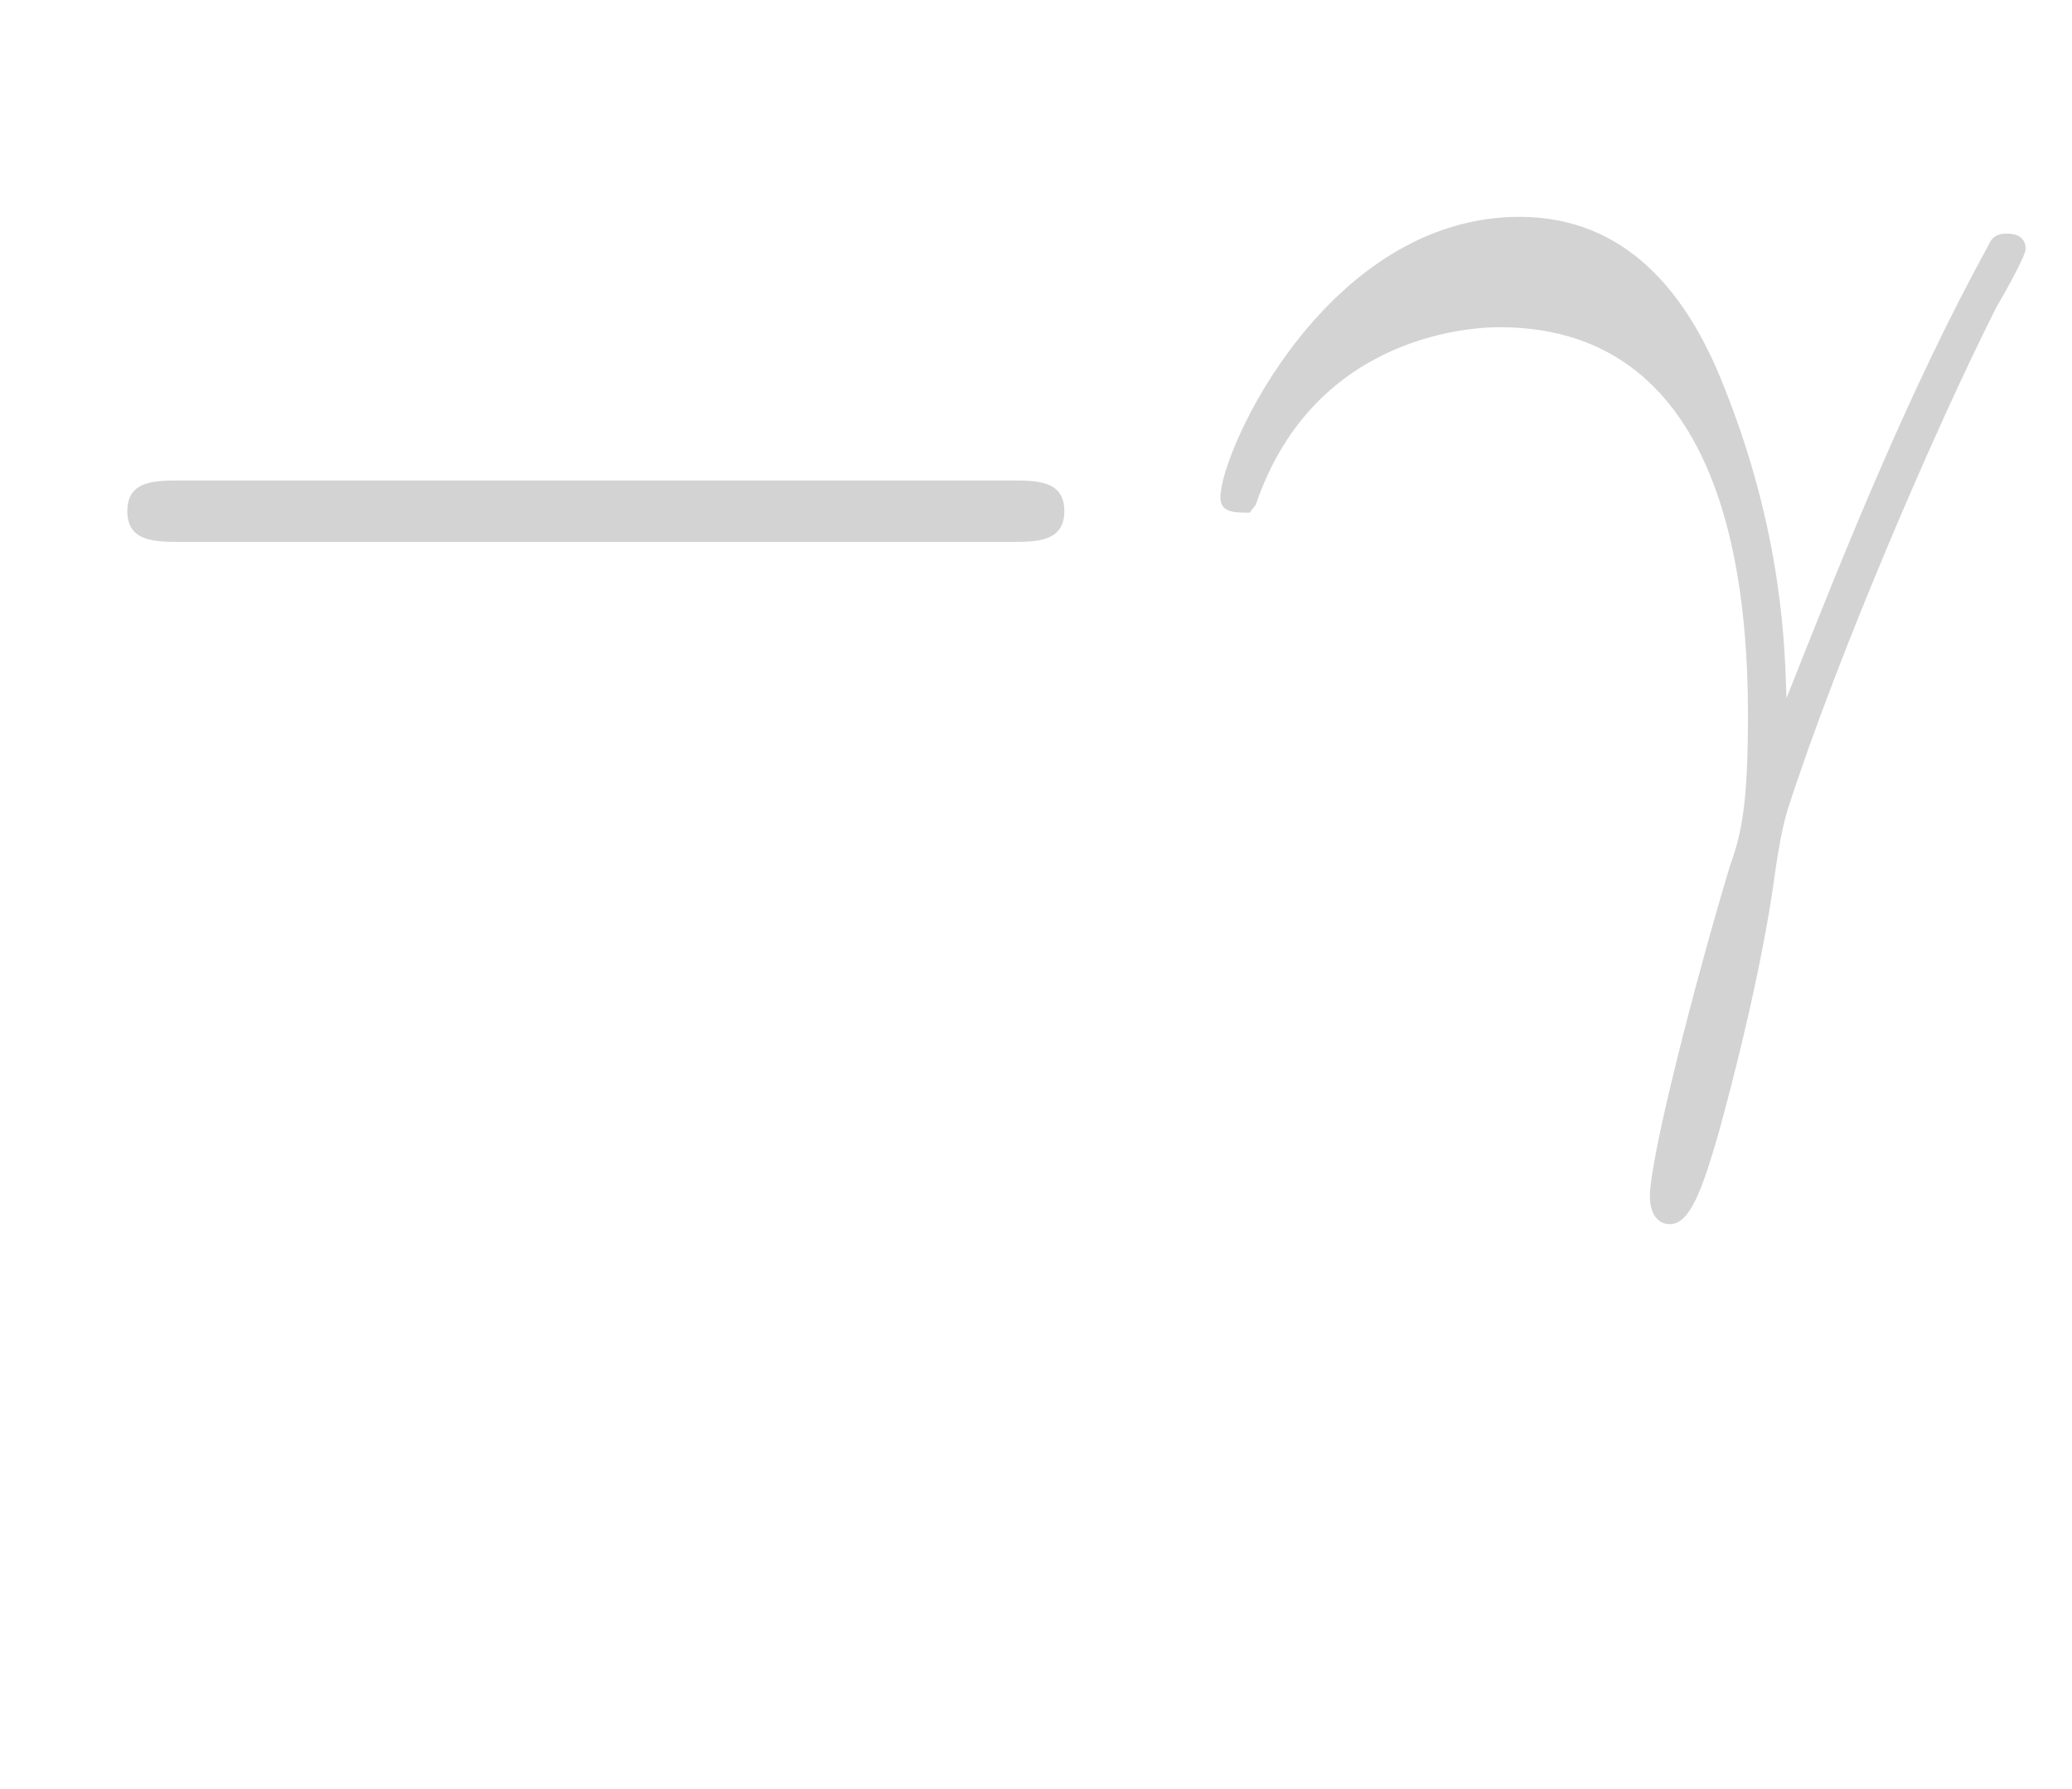
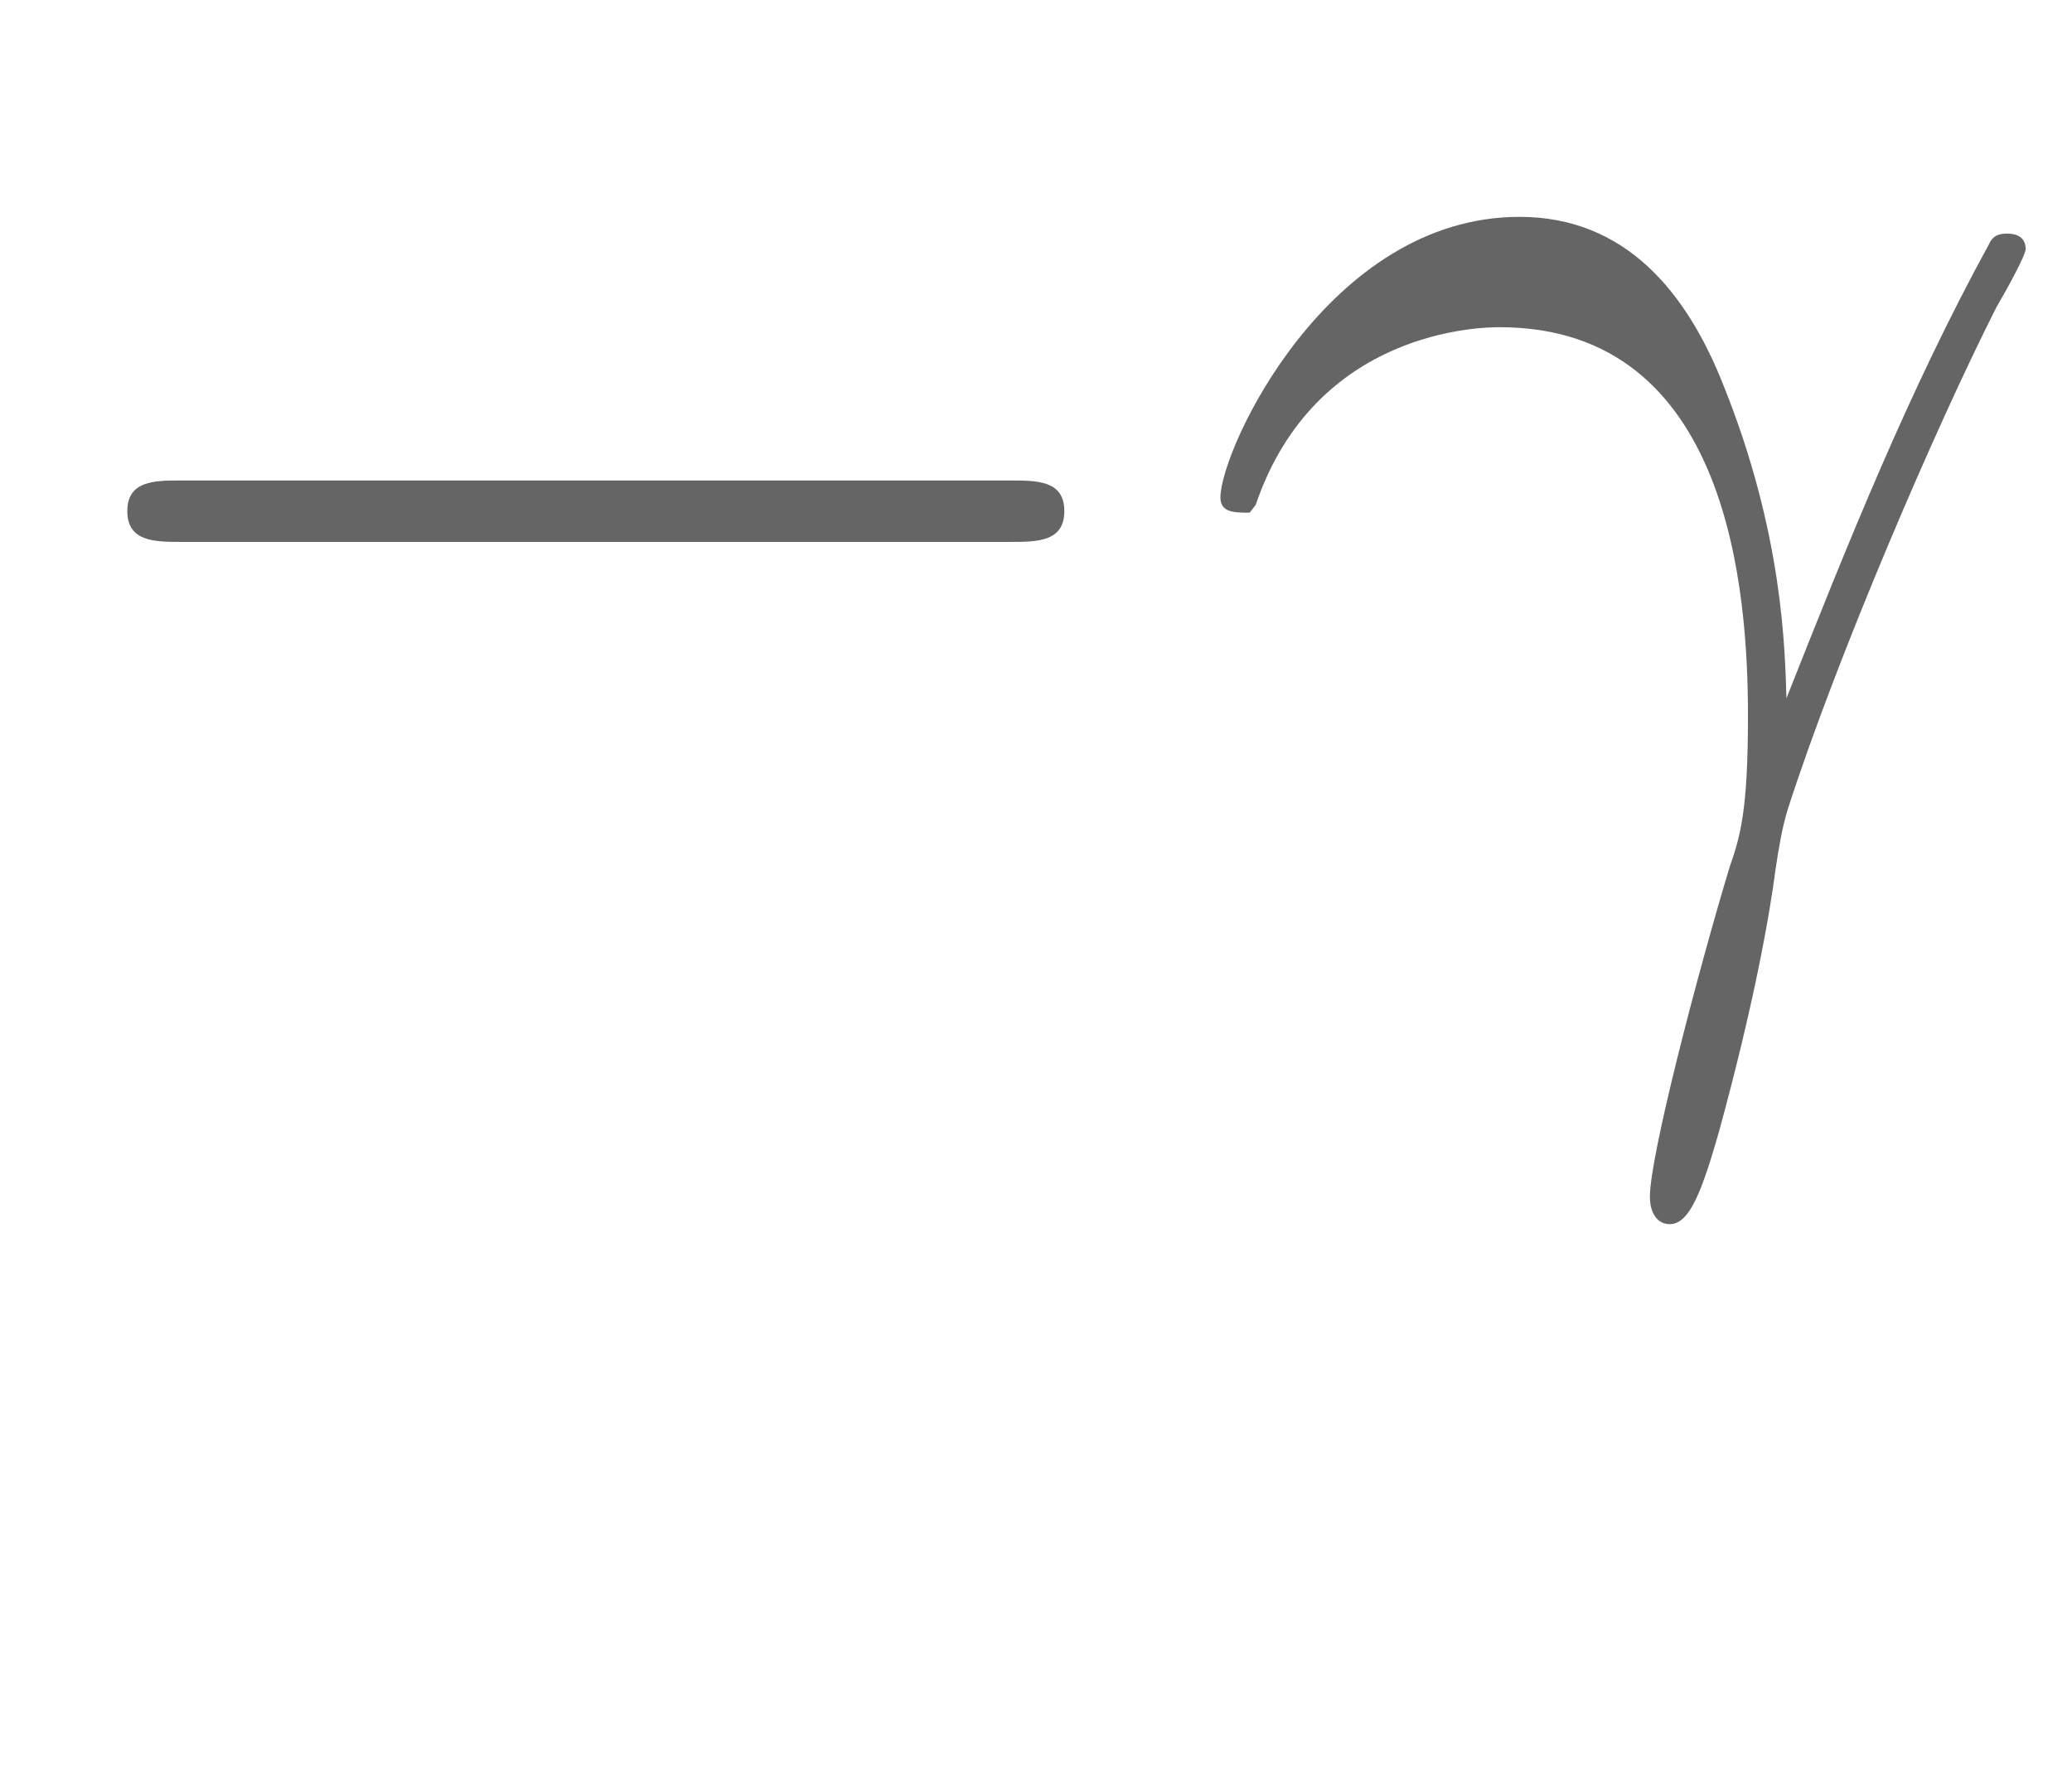
<svg xmlns="http://www.w3.org/2000/svg" xmlns:ns1="http://github.com/leegao/readme2tex/" xmlns:xlink="http://www.w3.org/1999/xlink" height="11.623pt" ns1:offset="1.937183" version="1.1" viewBox="-52.075 -67.849 13.46 11.623" width="13.46pt">
  <defs>
    <path d="M6.565 -2.291C6.735 -2.291 6.914 -2.291 6.914 -2.491S6.735 -2.69 6.565 -2.69H1.176C1.006 -2.69 0.827 -2.69 0.827 -2.491S1.006 -2.291 1.176 -2.291H6.565Z" id="g0-0" />
    <path d="M3.318 -0.757C3.357 -0.359 3.626 0.06 4.095 0.06C4.304 0.06 4.912 -0.08 4.912 -0.887V-1.445H4.663V-0.887C4.663 -0.309 4.413 -0.249 4.304 -0.249C3.975 -0.249 3.935 -0.697 3.935 -0.747V-2.74C3.935 -3.158 3.935 -3.547 3.577 -3.915C3.188 -4.304 2.69 -4.463 2.212 -4.463C1.395 -4.463 0.707 -3.995 0.707 -3.337C0.707 -3.039 0.907 -2.869 1.166 -2.869C1.445 -2.869 1.624 -3.068 1.624 -3.328C1.624 -3.447 1.574 -3.776 1.116 -3.786C1.385 -4.134 1.873 -4.244 2.192 -4.244C2.68 -4.244 3.248 -3.856 3.248 -2.969V-2.6C2.74 -2.57 2.042 -2.54 1.415 -2.242C0.667 -1.903 0.418 -1.385 0.418 -0.946C0.418 -0.139 1.385 0.11 2.012 0.11C2.67 0.11 3.128 -0.289 3.318 -0.757ZM3.248 -2.391V-1.395C3.248 -0.448 2.531 -0.11 2.082 -0.11C1.594 -0.11 1.186 -0.458 1.186 -0.956C1.186 -1.504 1.604 -2.331 3.248 -2.391Z" id="g2-97" />
    <path d="M0.408 -2.531C0.797 -3.676 1.883 -3.686 1.993 -3.686C3.497 -3.686 3.606 -1.943 3.606 -1.156C3.606 -0.548 3.557 -0.379 3.487 -0.179C3.268 0.548 2.969 1.704 2.969 1.963C2.969 2.072 3.019 2.142 3.098 2.142C3.228 2.142 3.308 1.923 3.417 1.544C3.646 0.707 3.746 0.139 3.786 -0.169C3.806 -0.299 3.826 -0.428 3.866 -0.558C4.184 -1.544 4.822 -3.029 5.22 -3.816C5.29 -3.935 5.41 -4.154 5.41 -4.194C5.41 -4.294 5.31 -4.294 5.29 -4.294C5.26 -4.294 5.2 -4.294 5.171 -4.224C4.653 -3.278 4.254 -2.281 3.856 -1.275C3.846 -1.584 3.836 -2.341 3.447 -3.308C3.208 -3.915 2.809 -4.403 2.122 -4.403C0.877 -4.403 0.179 -2.889 0.179 -2.58C0.179 -2.481 0.269 -2.481 0.369 -2.481L0.408 -2.531Z" id="g1-13" />
  </defs>
-   <g fill-opacity="1.0" id="page1" fill="#D3D3D3">
+   <g fill-opacity="1.0" id="page1" fill="#656565">
    <use x="-52.075" y="-62.037" xlink:href="#g0-0" />
    <use x="-44.326" y="-62.037" xlink:href="#g1-13" />
  </g>
</svg>
